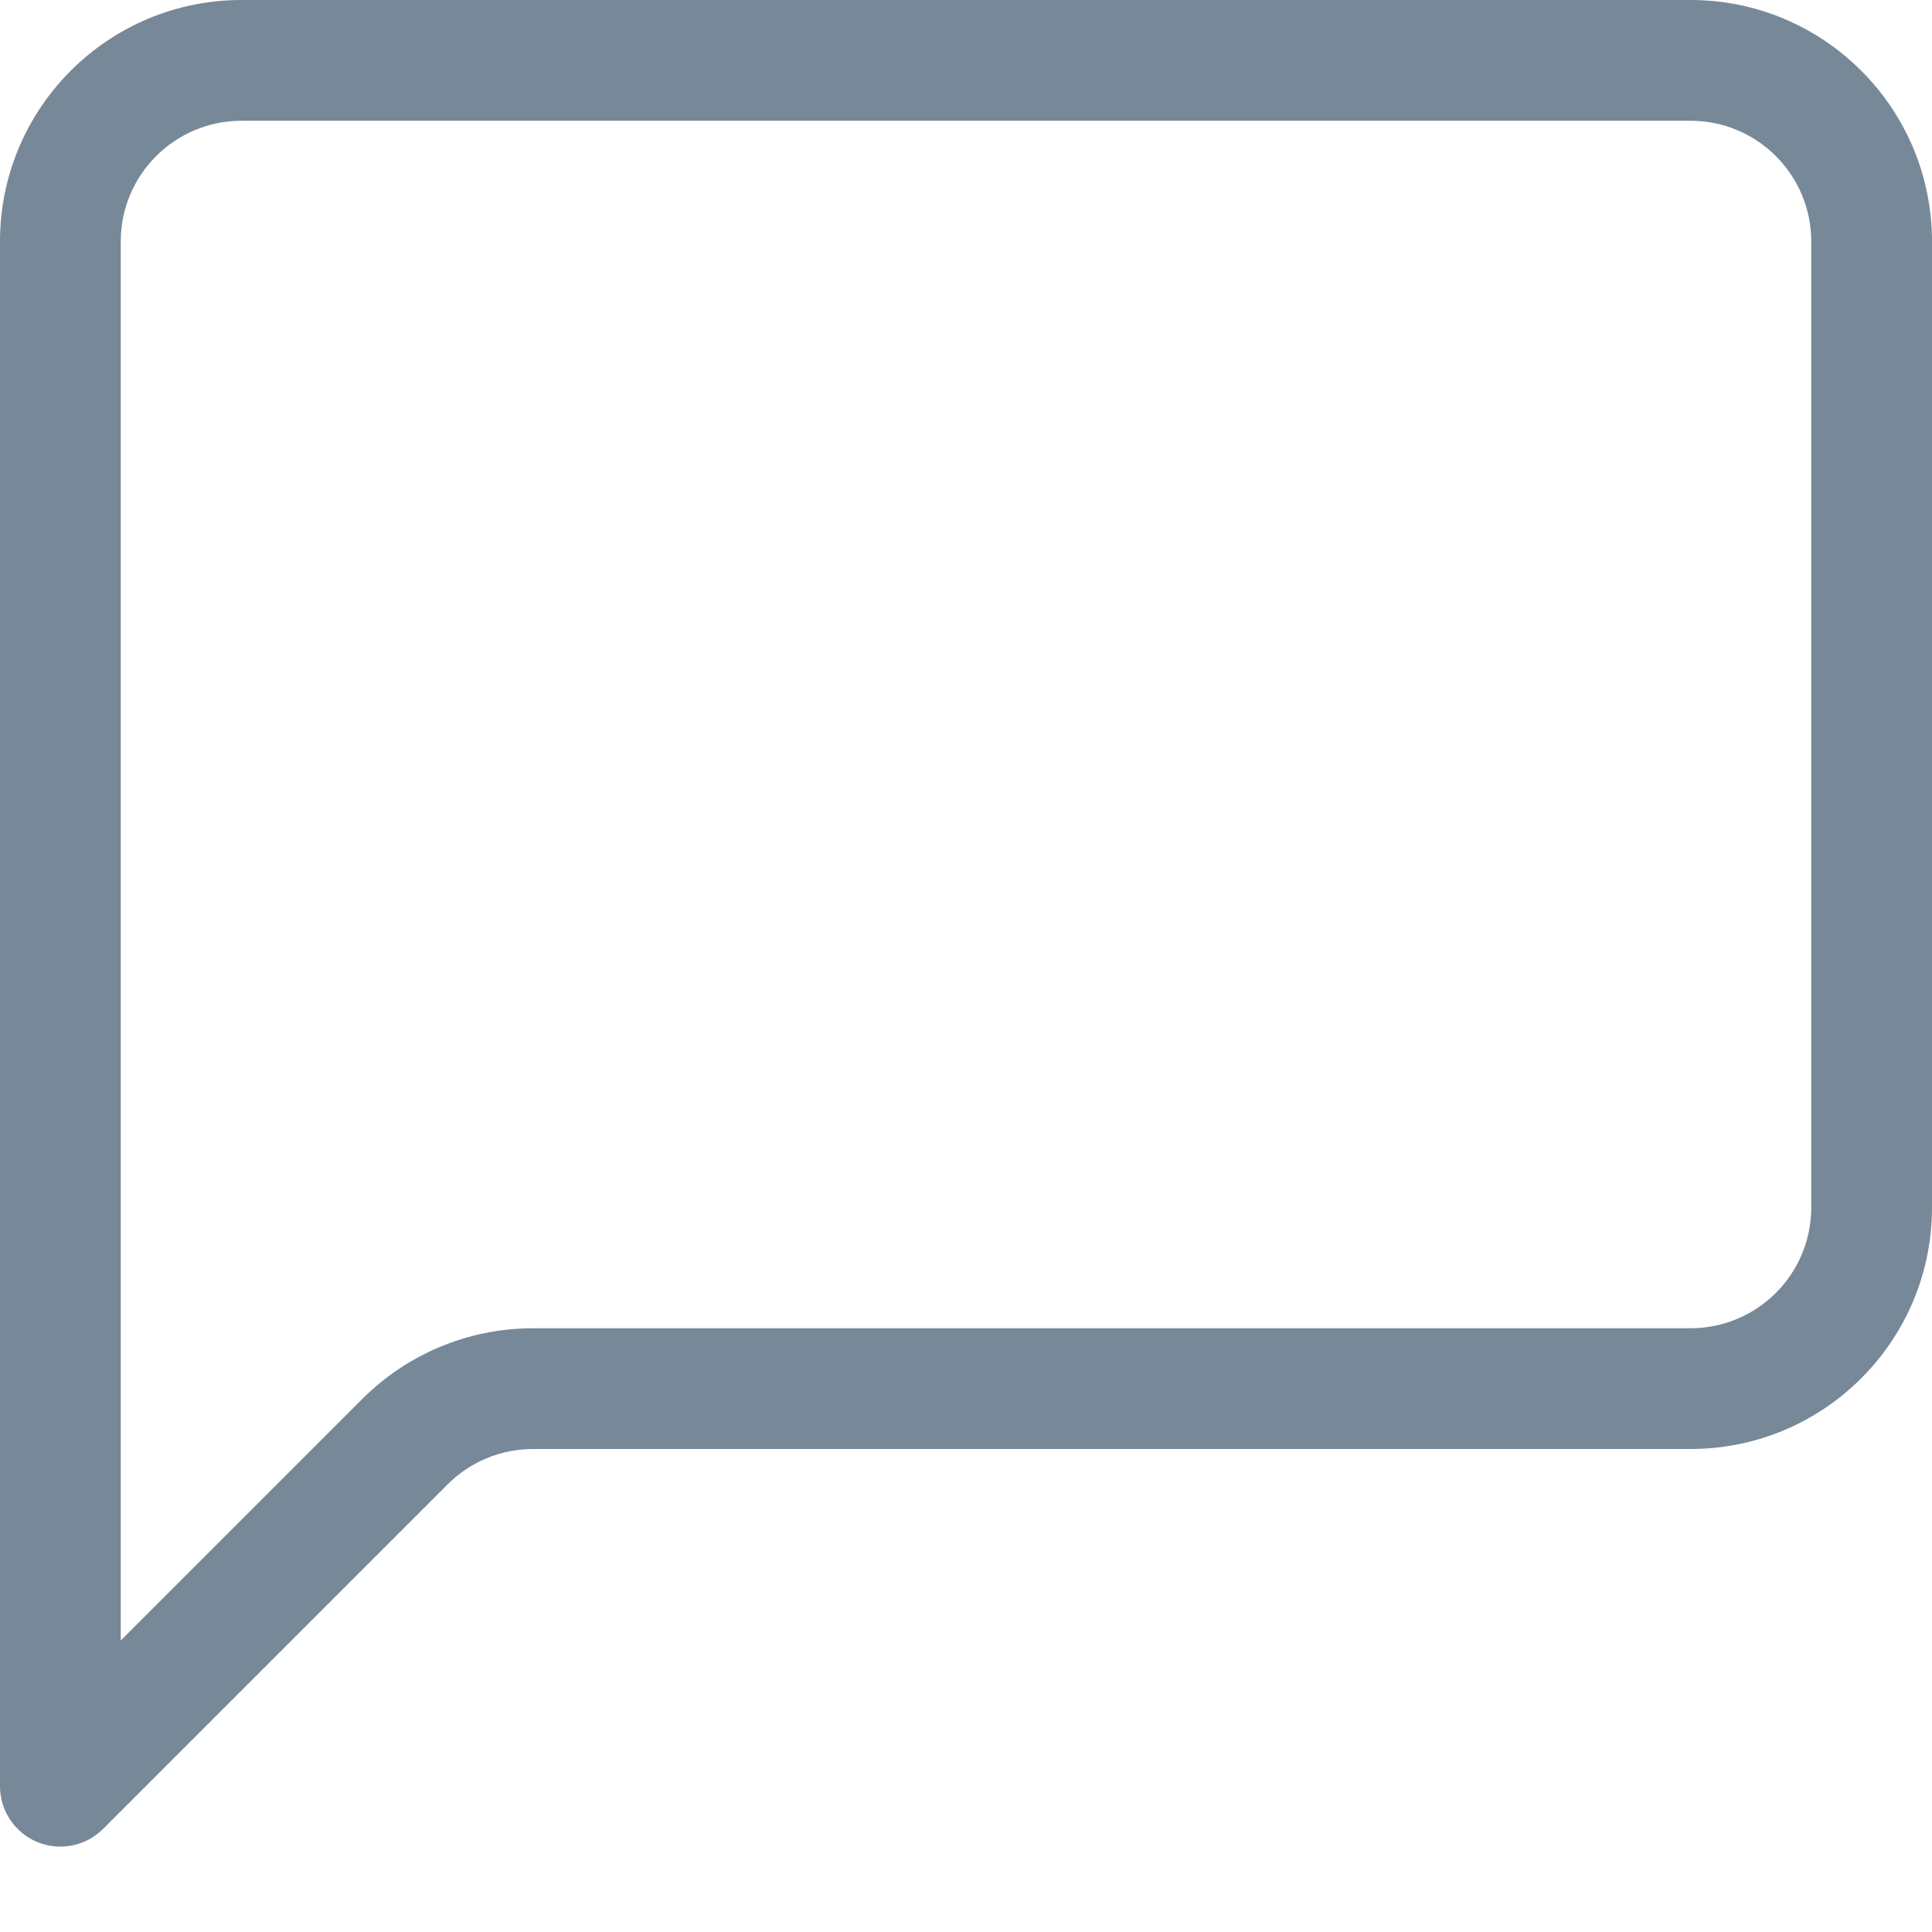
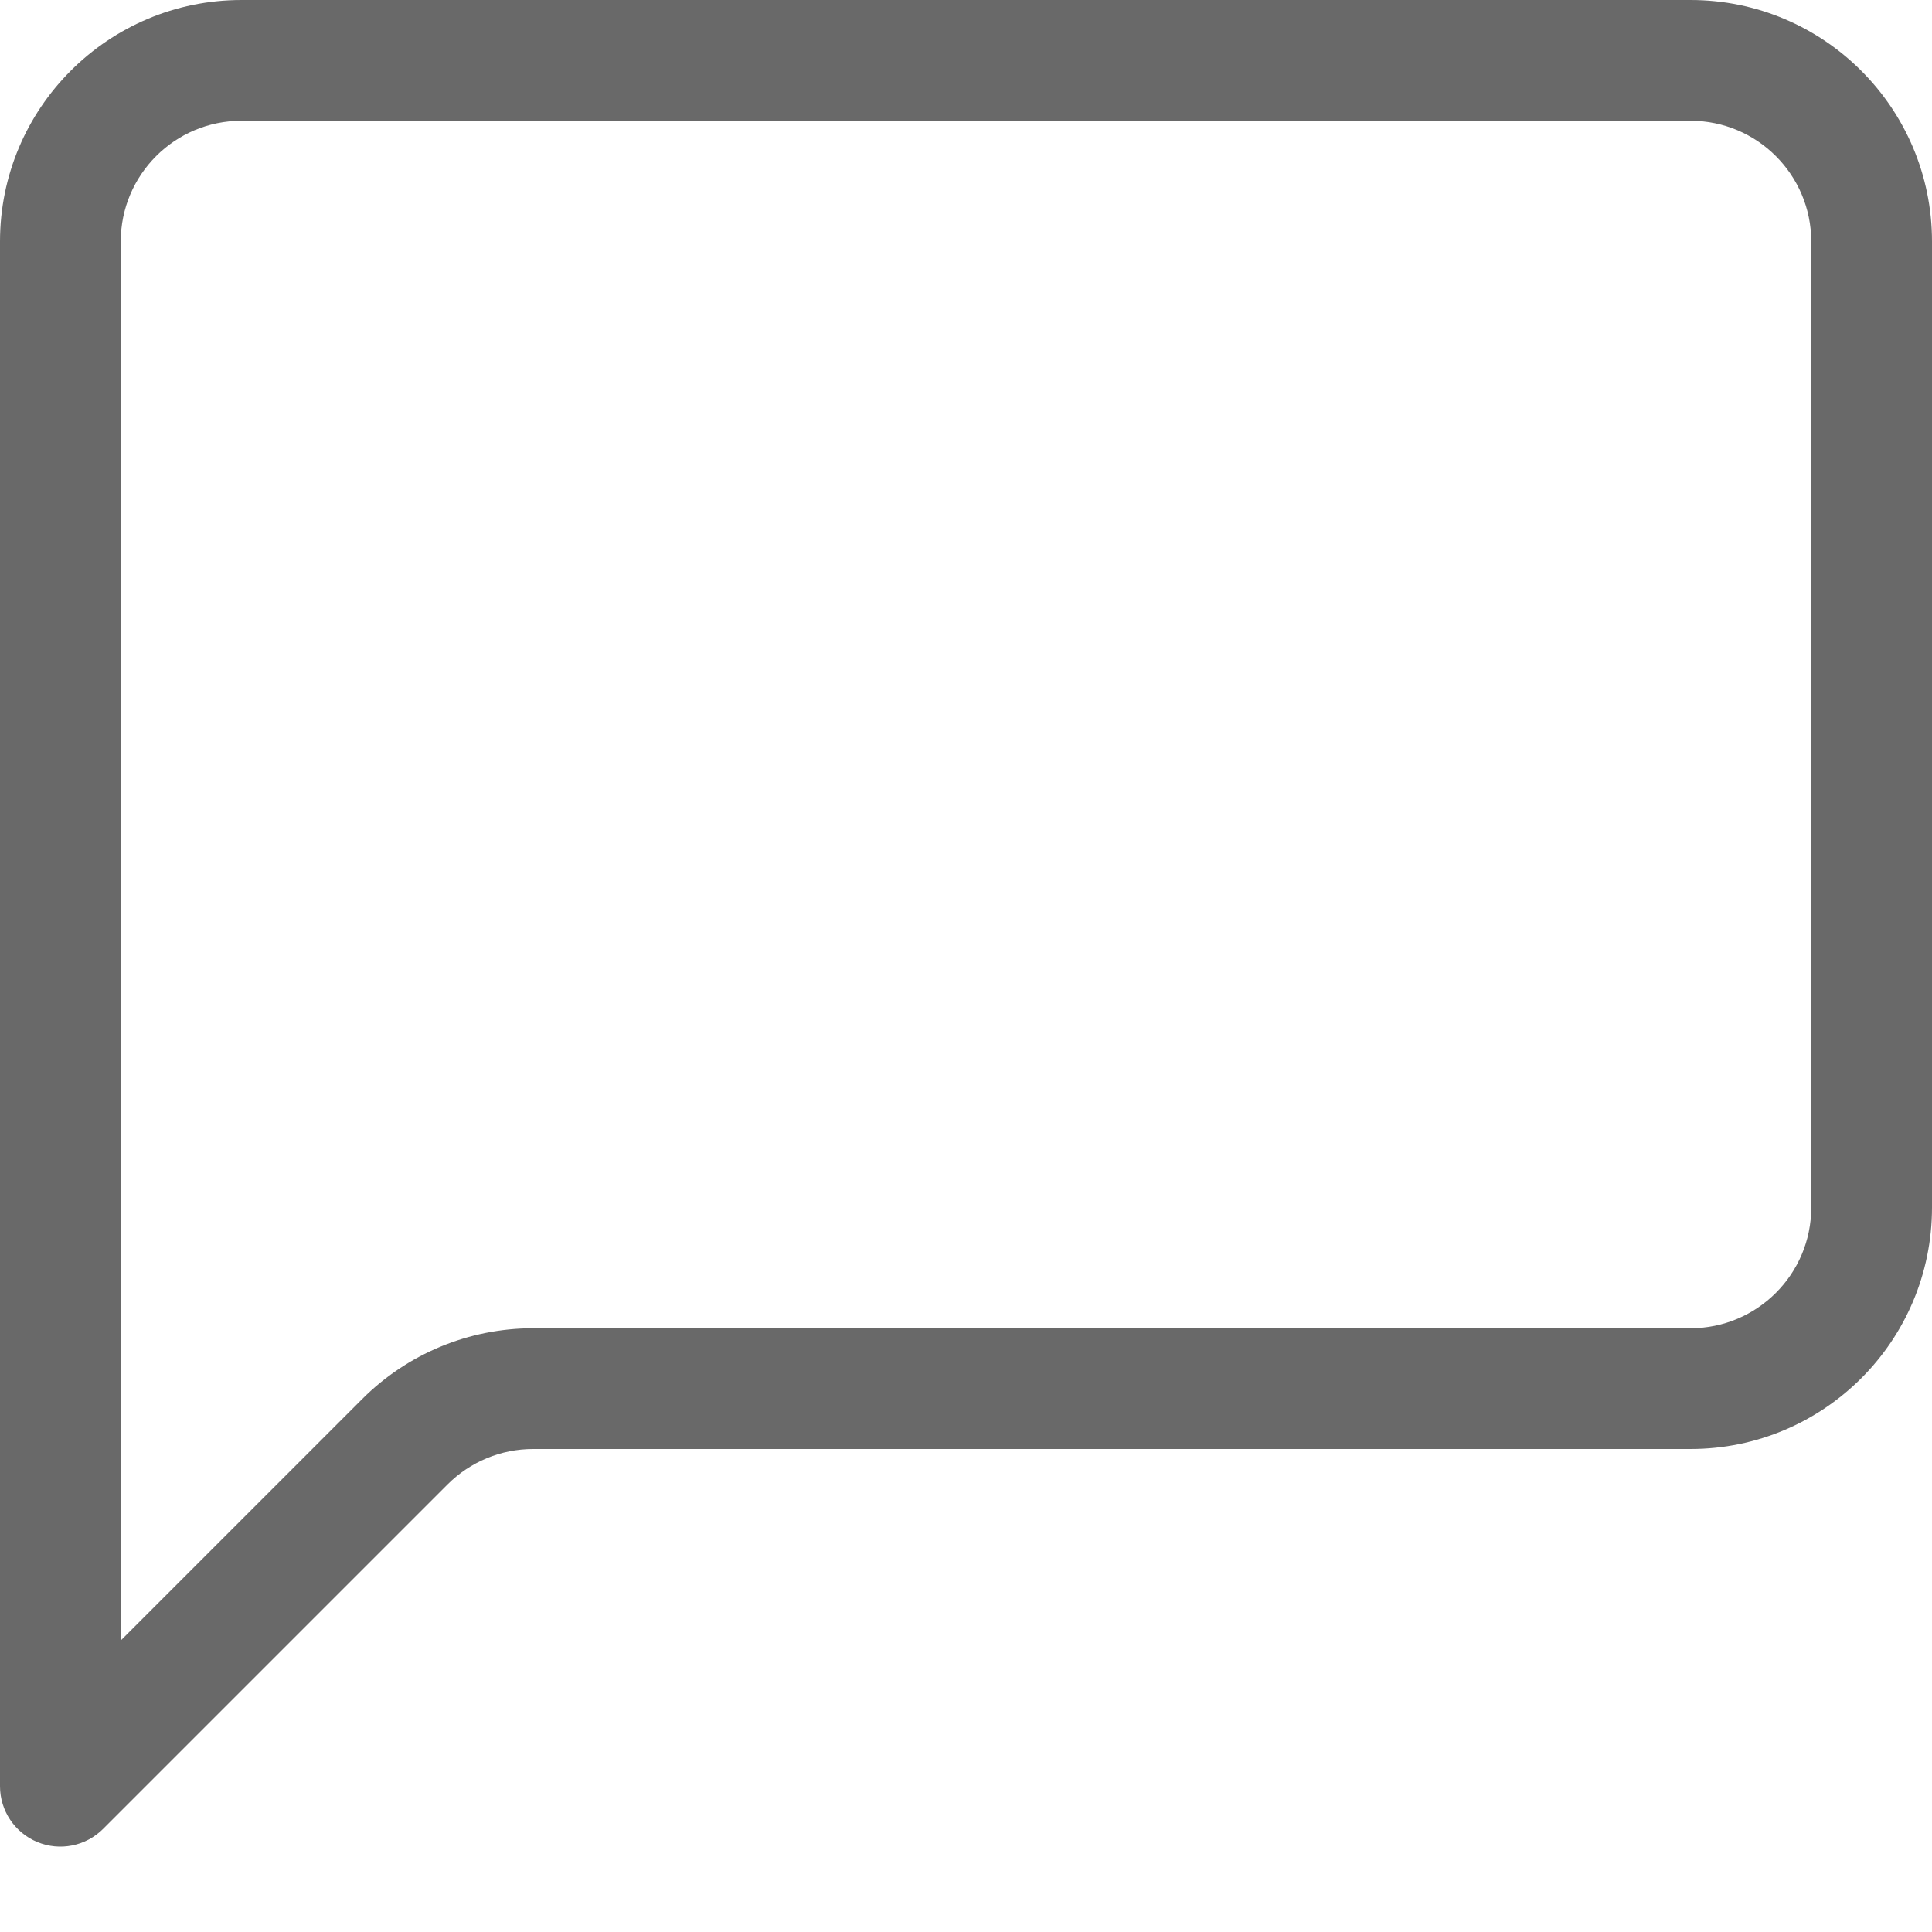
- <svg xmlns="http://www.w3.org/2000/svg" width="16" height="16" fill="LightSlateGray" class="bi bi-chat-left" viewBox="0 0 16 16">
+ <svg xmlns="http://www.w3.org/2000/svg" width="16" height="16" fill="DimGray" class="bi bi-chat-left" viewBox="0 0 16 16">
  <path d="M14 1a1 1 0 0 1 1 1v8a1 1 0 0 1-1 1H4.414A2 2 0 0 0 3 11.586l-2 2V2a1 1 0 0 1 1-1h12zM2 0a2 2 0 0 0-2 2v12.793a.5.5 0 0 0 .854.353l2.853-2.853A1 1 0 0 1 4.414 12H14a2 2 0 0 0 2-2V2a2 2 0 0 0-2-2H2z" />
</svg>
